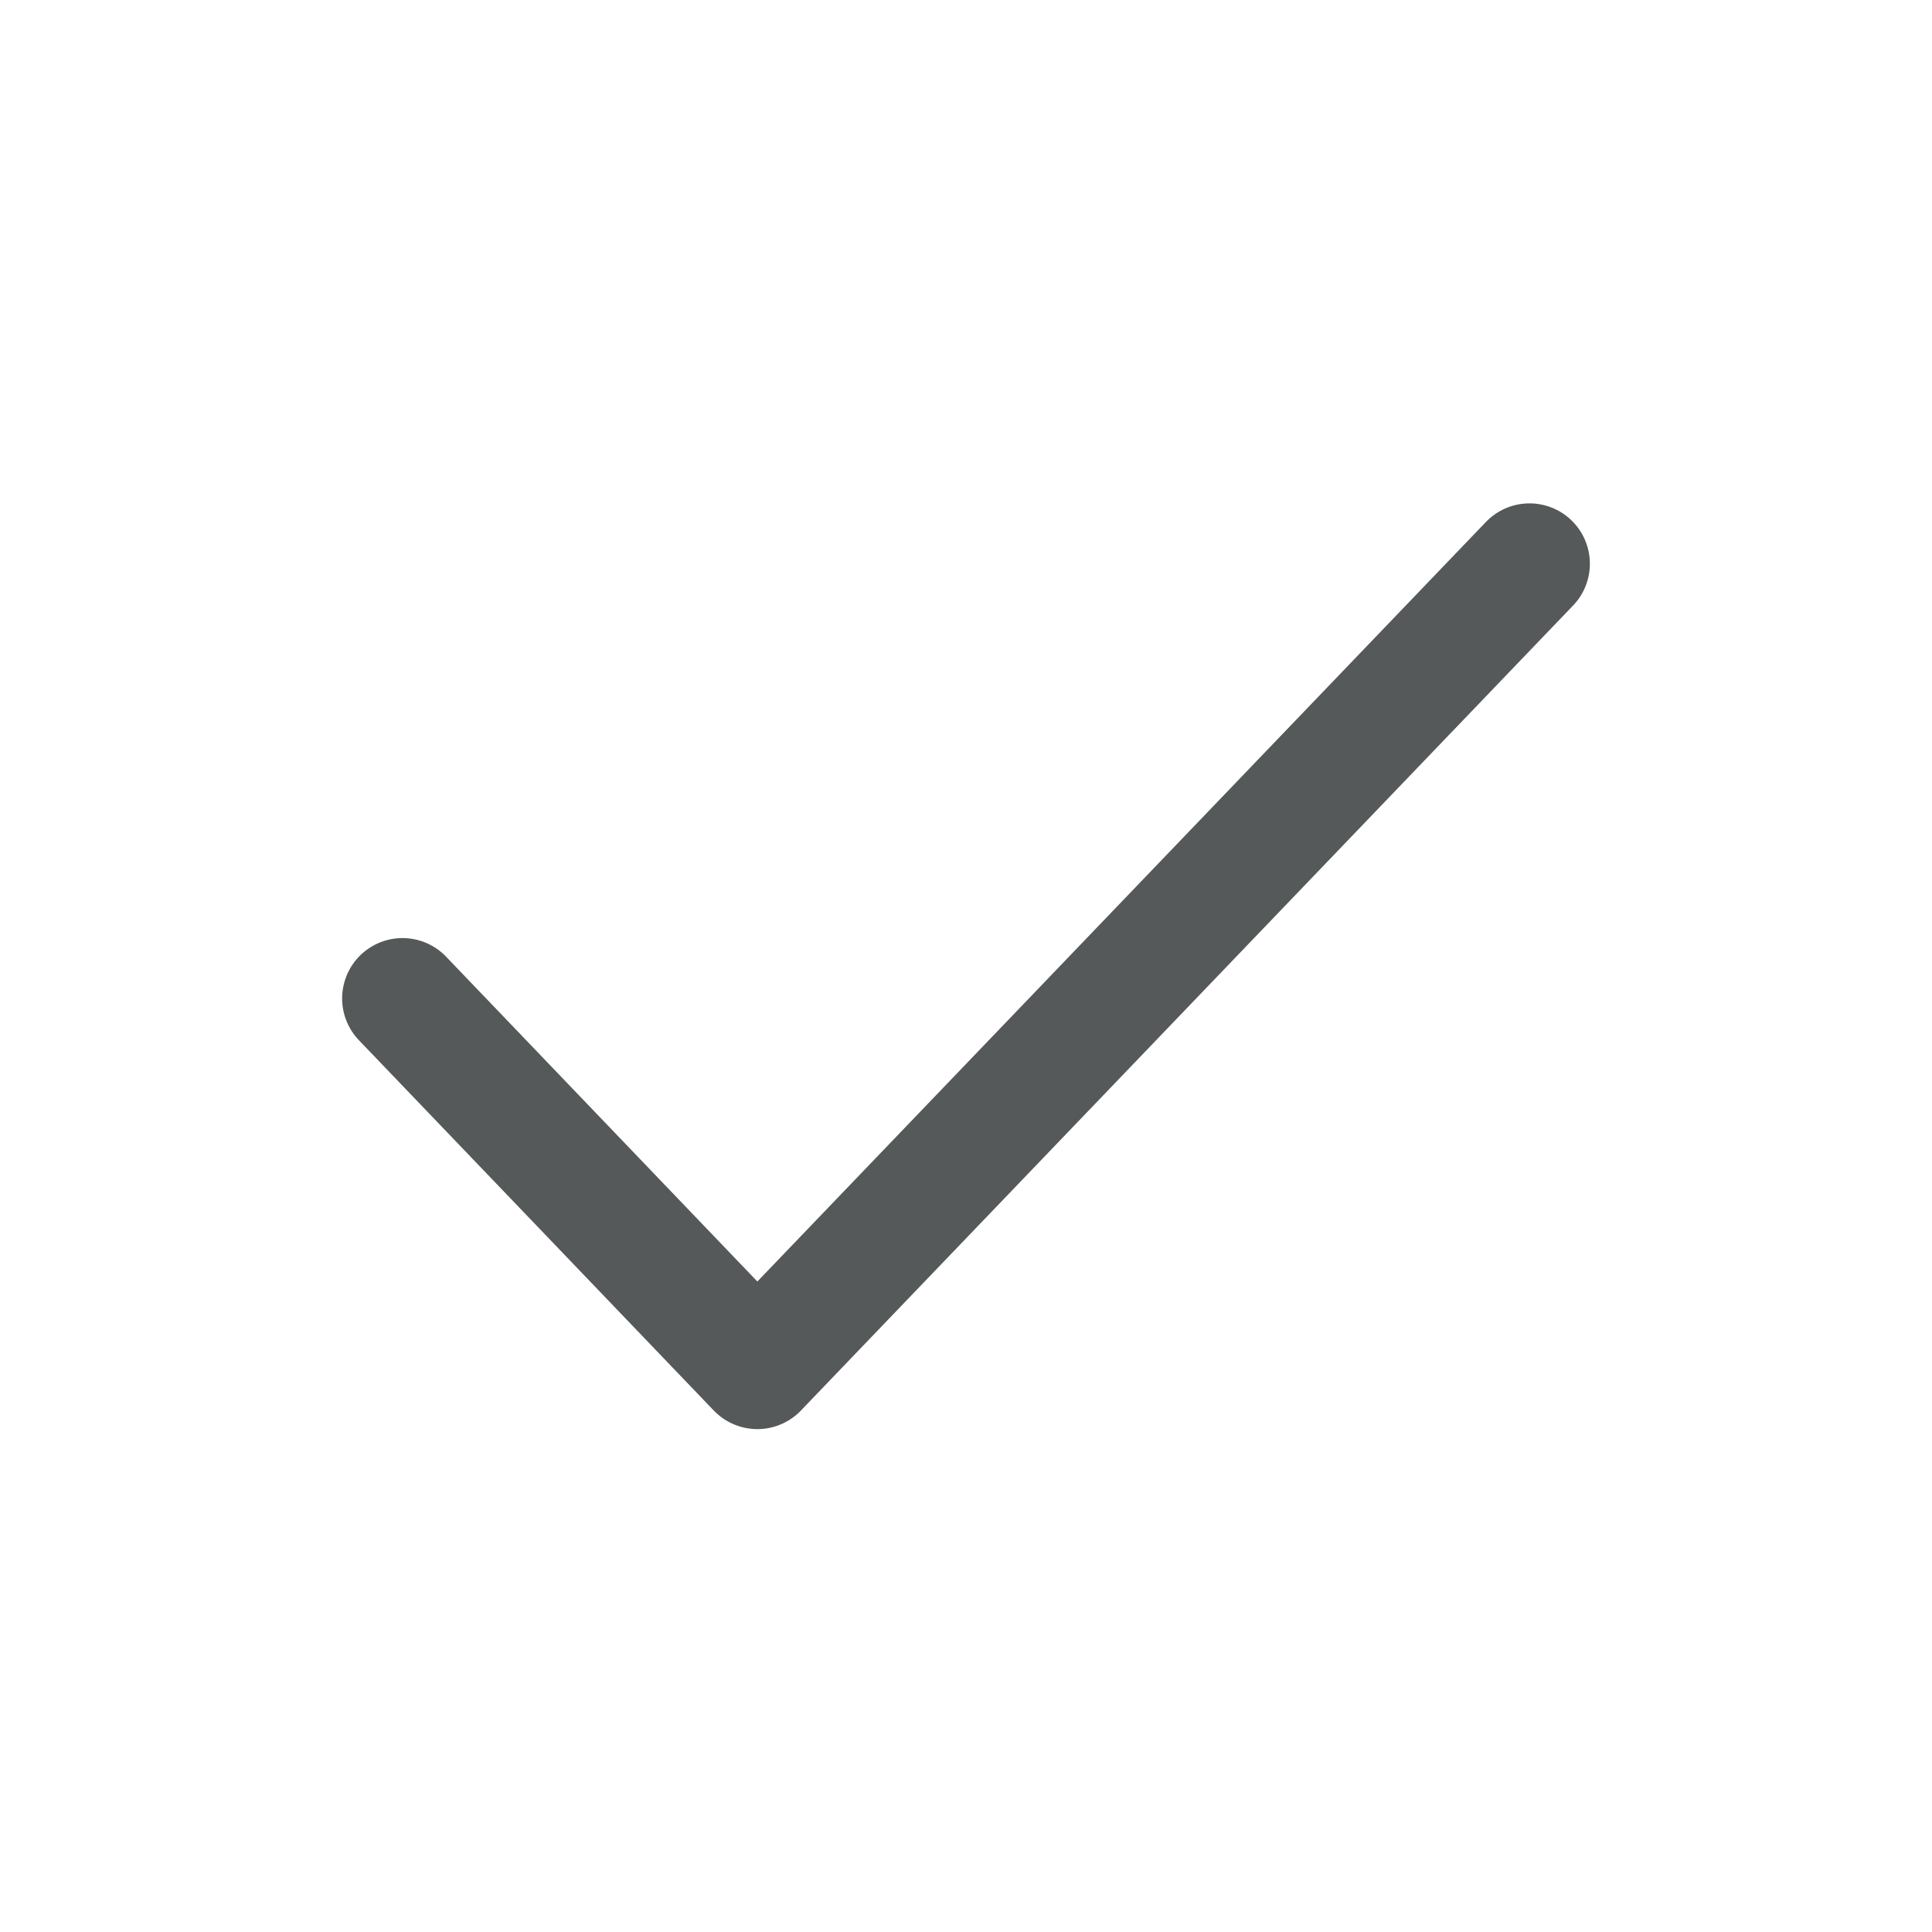
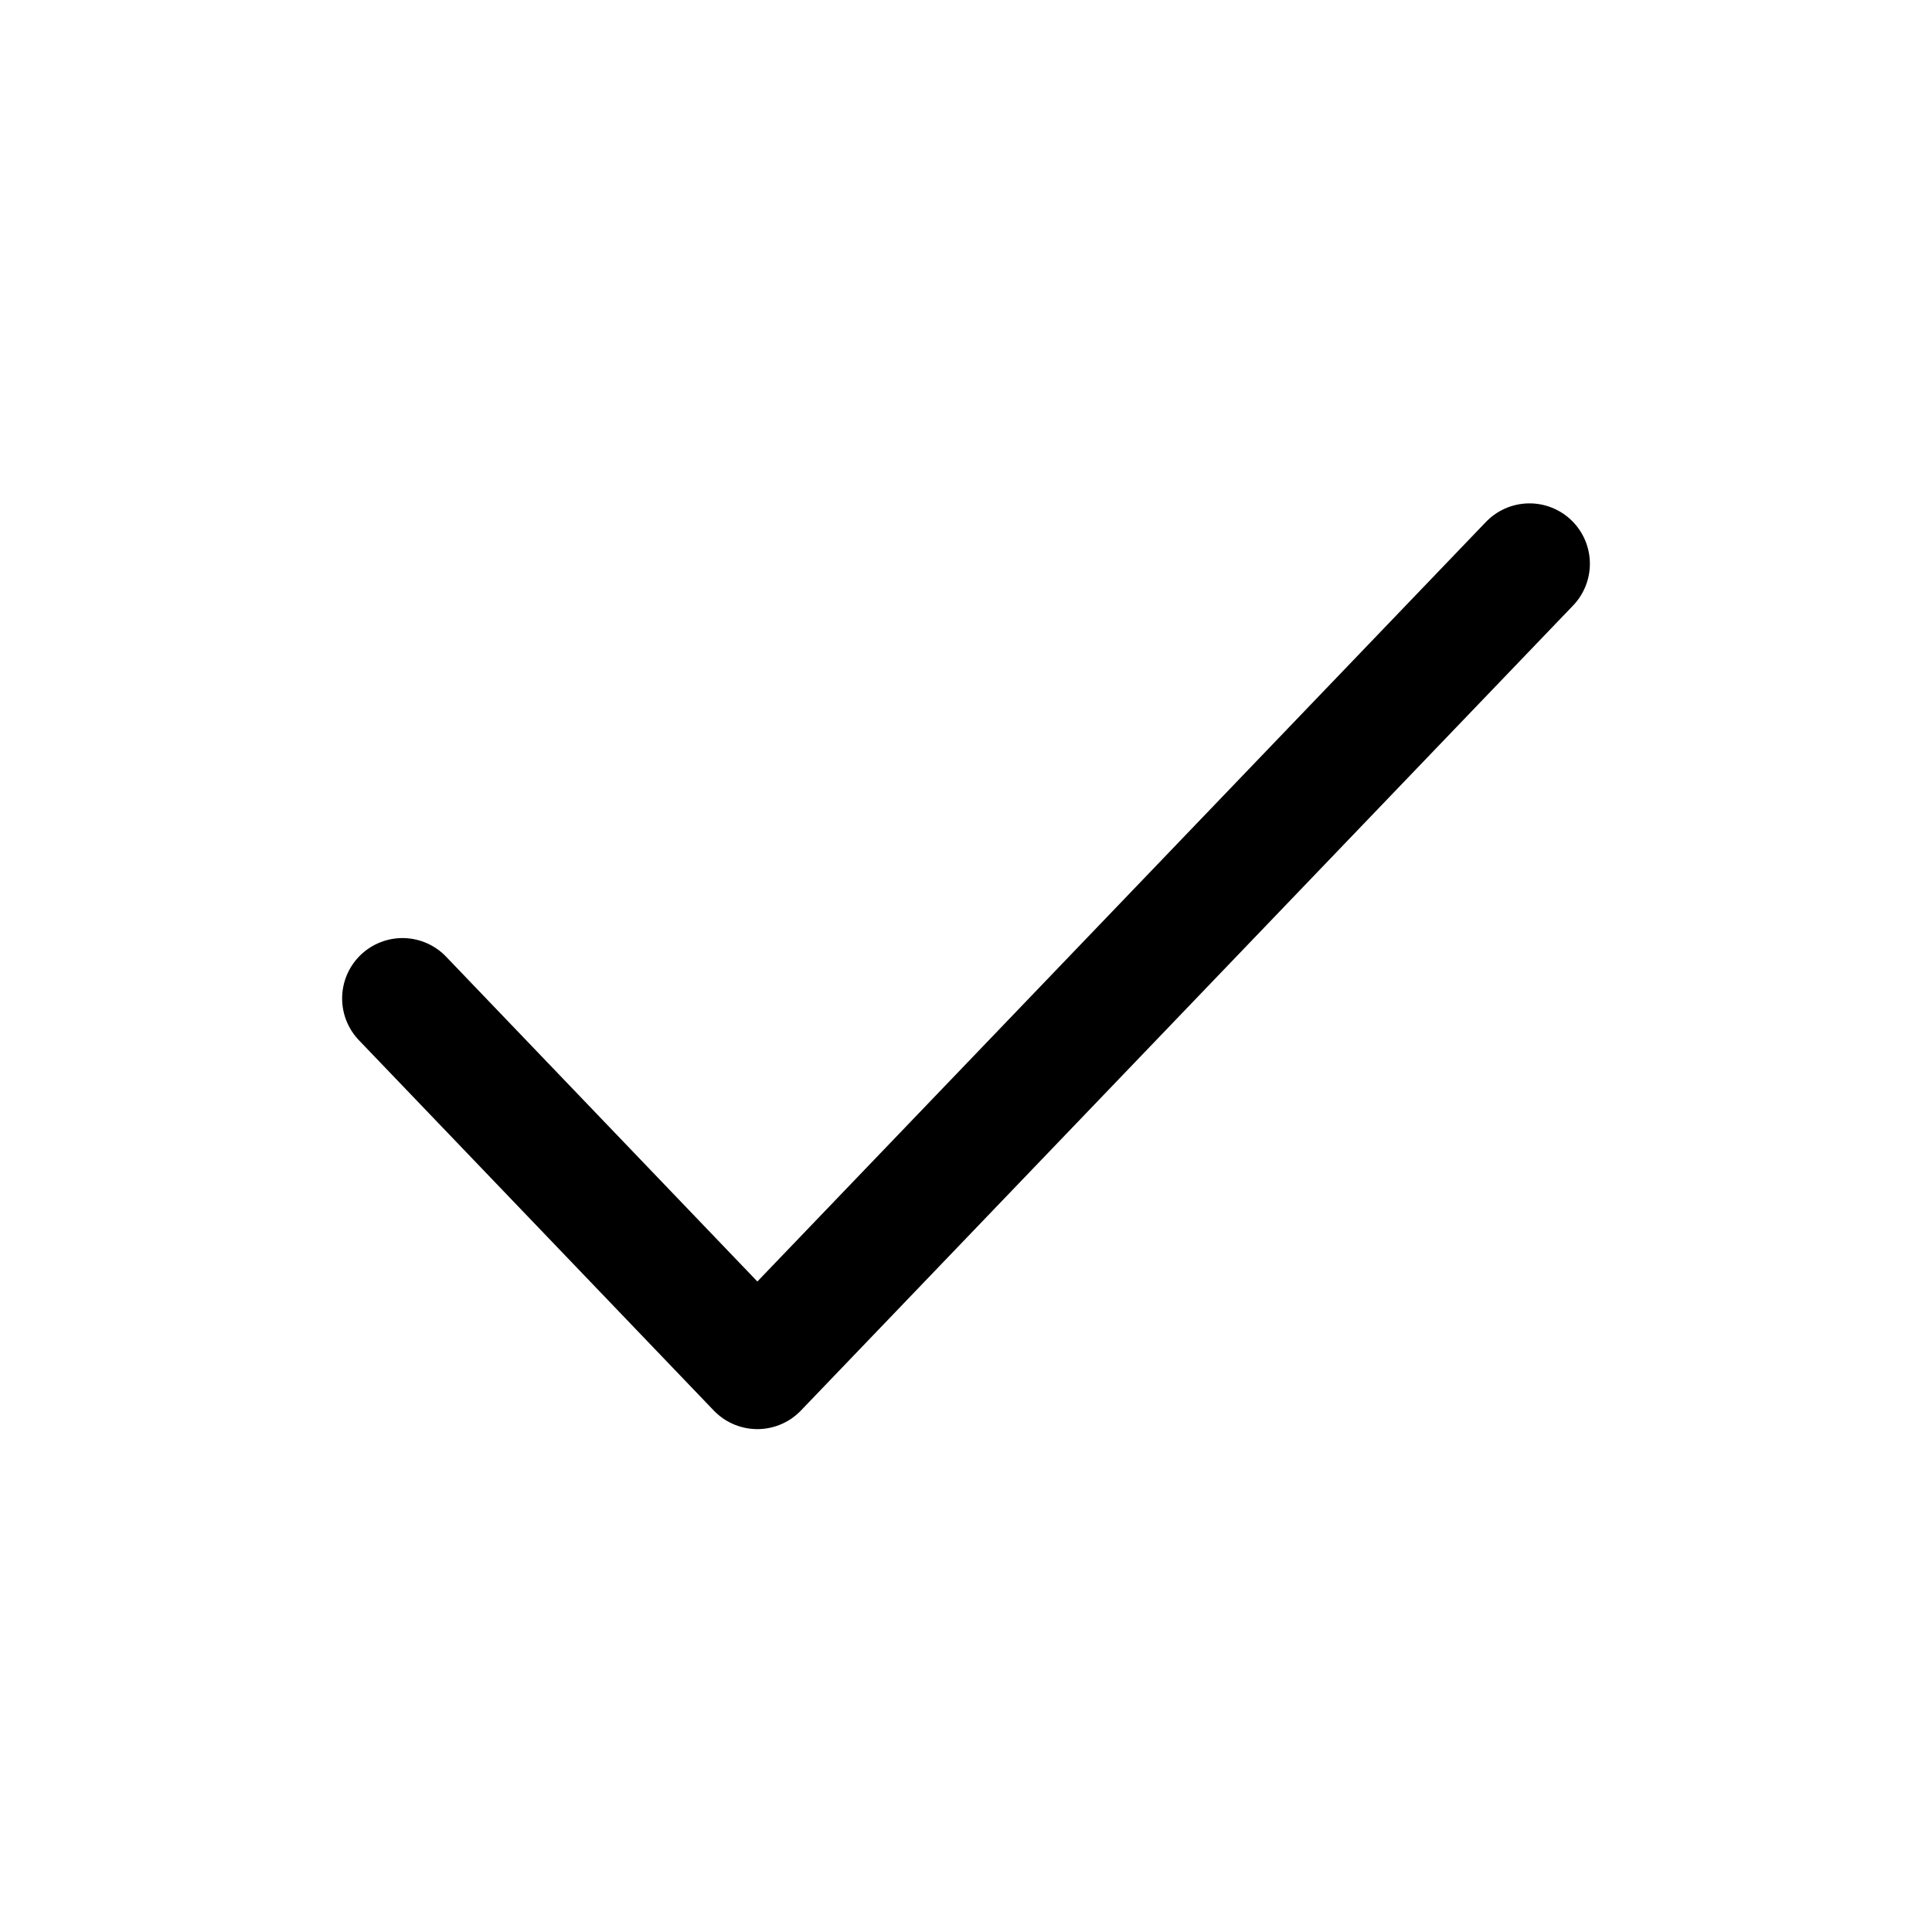
- <svg xmlns="http://www.w3.org/2000/svg" width="24" height="24" viewBox="0 0 24 24" fill="none">
-   <path d="M19 7.003L9.408 17.003L5 12.403" stroke="#565959" stroke-width="1.5" stroke-linecap="round" stroke-linejoin="round" />
+ <svg xmlns="http://www.w3.org/2000/svg" id="icon" width="24" height="24" viewBox="0 0 24 24" fill="none">
+   <path d="M19 7.003L9.408 17.003L5 12.403" stroke="currentColor" stroke-width="1.5" stroke-linecap="round" stroke-linejoin="round" vector-effect="non-scaling-stroke" />
</svg>
